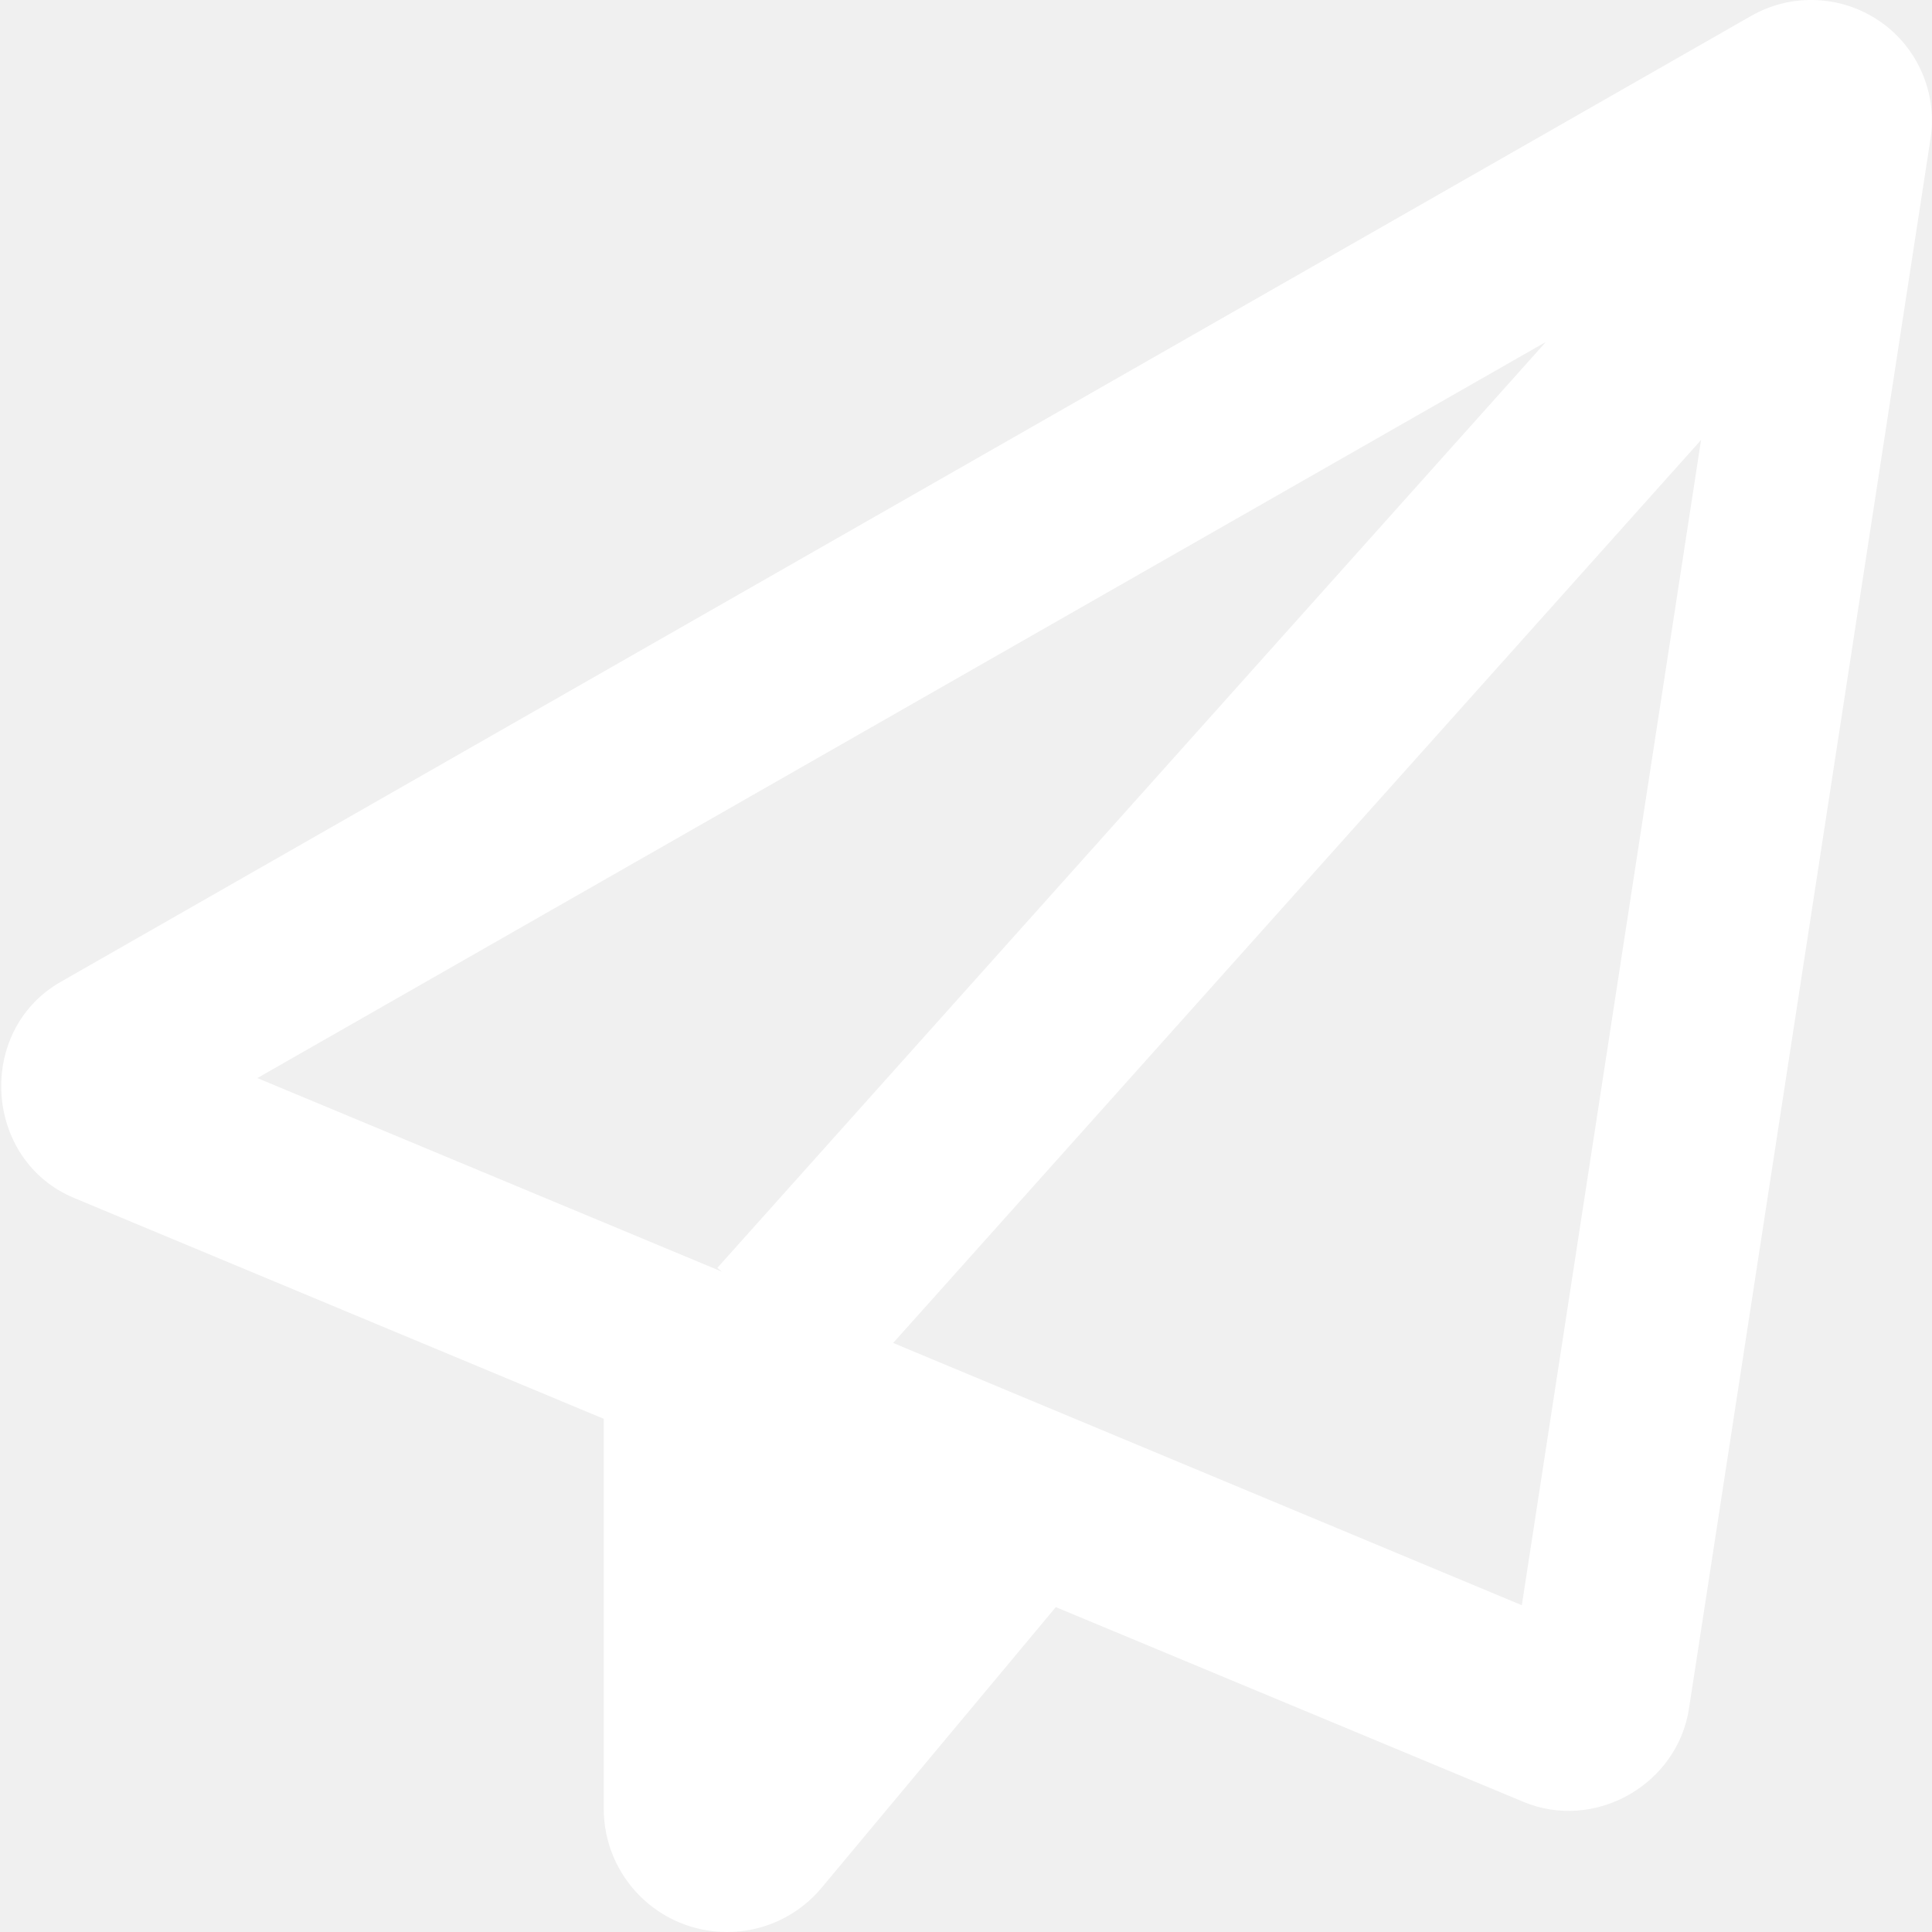
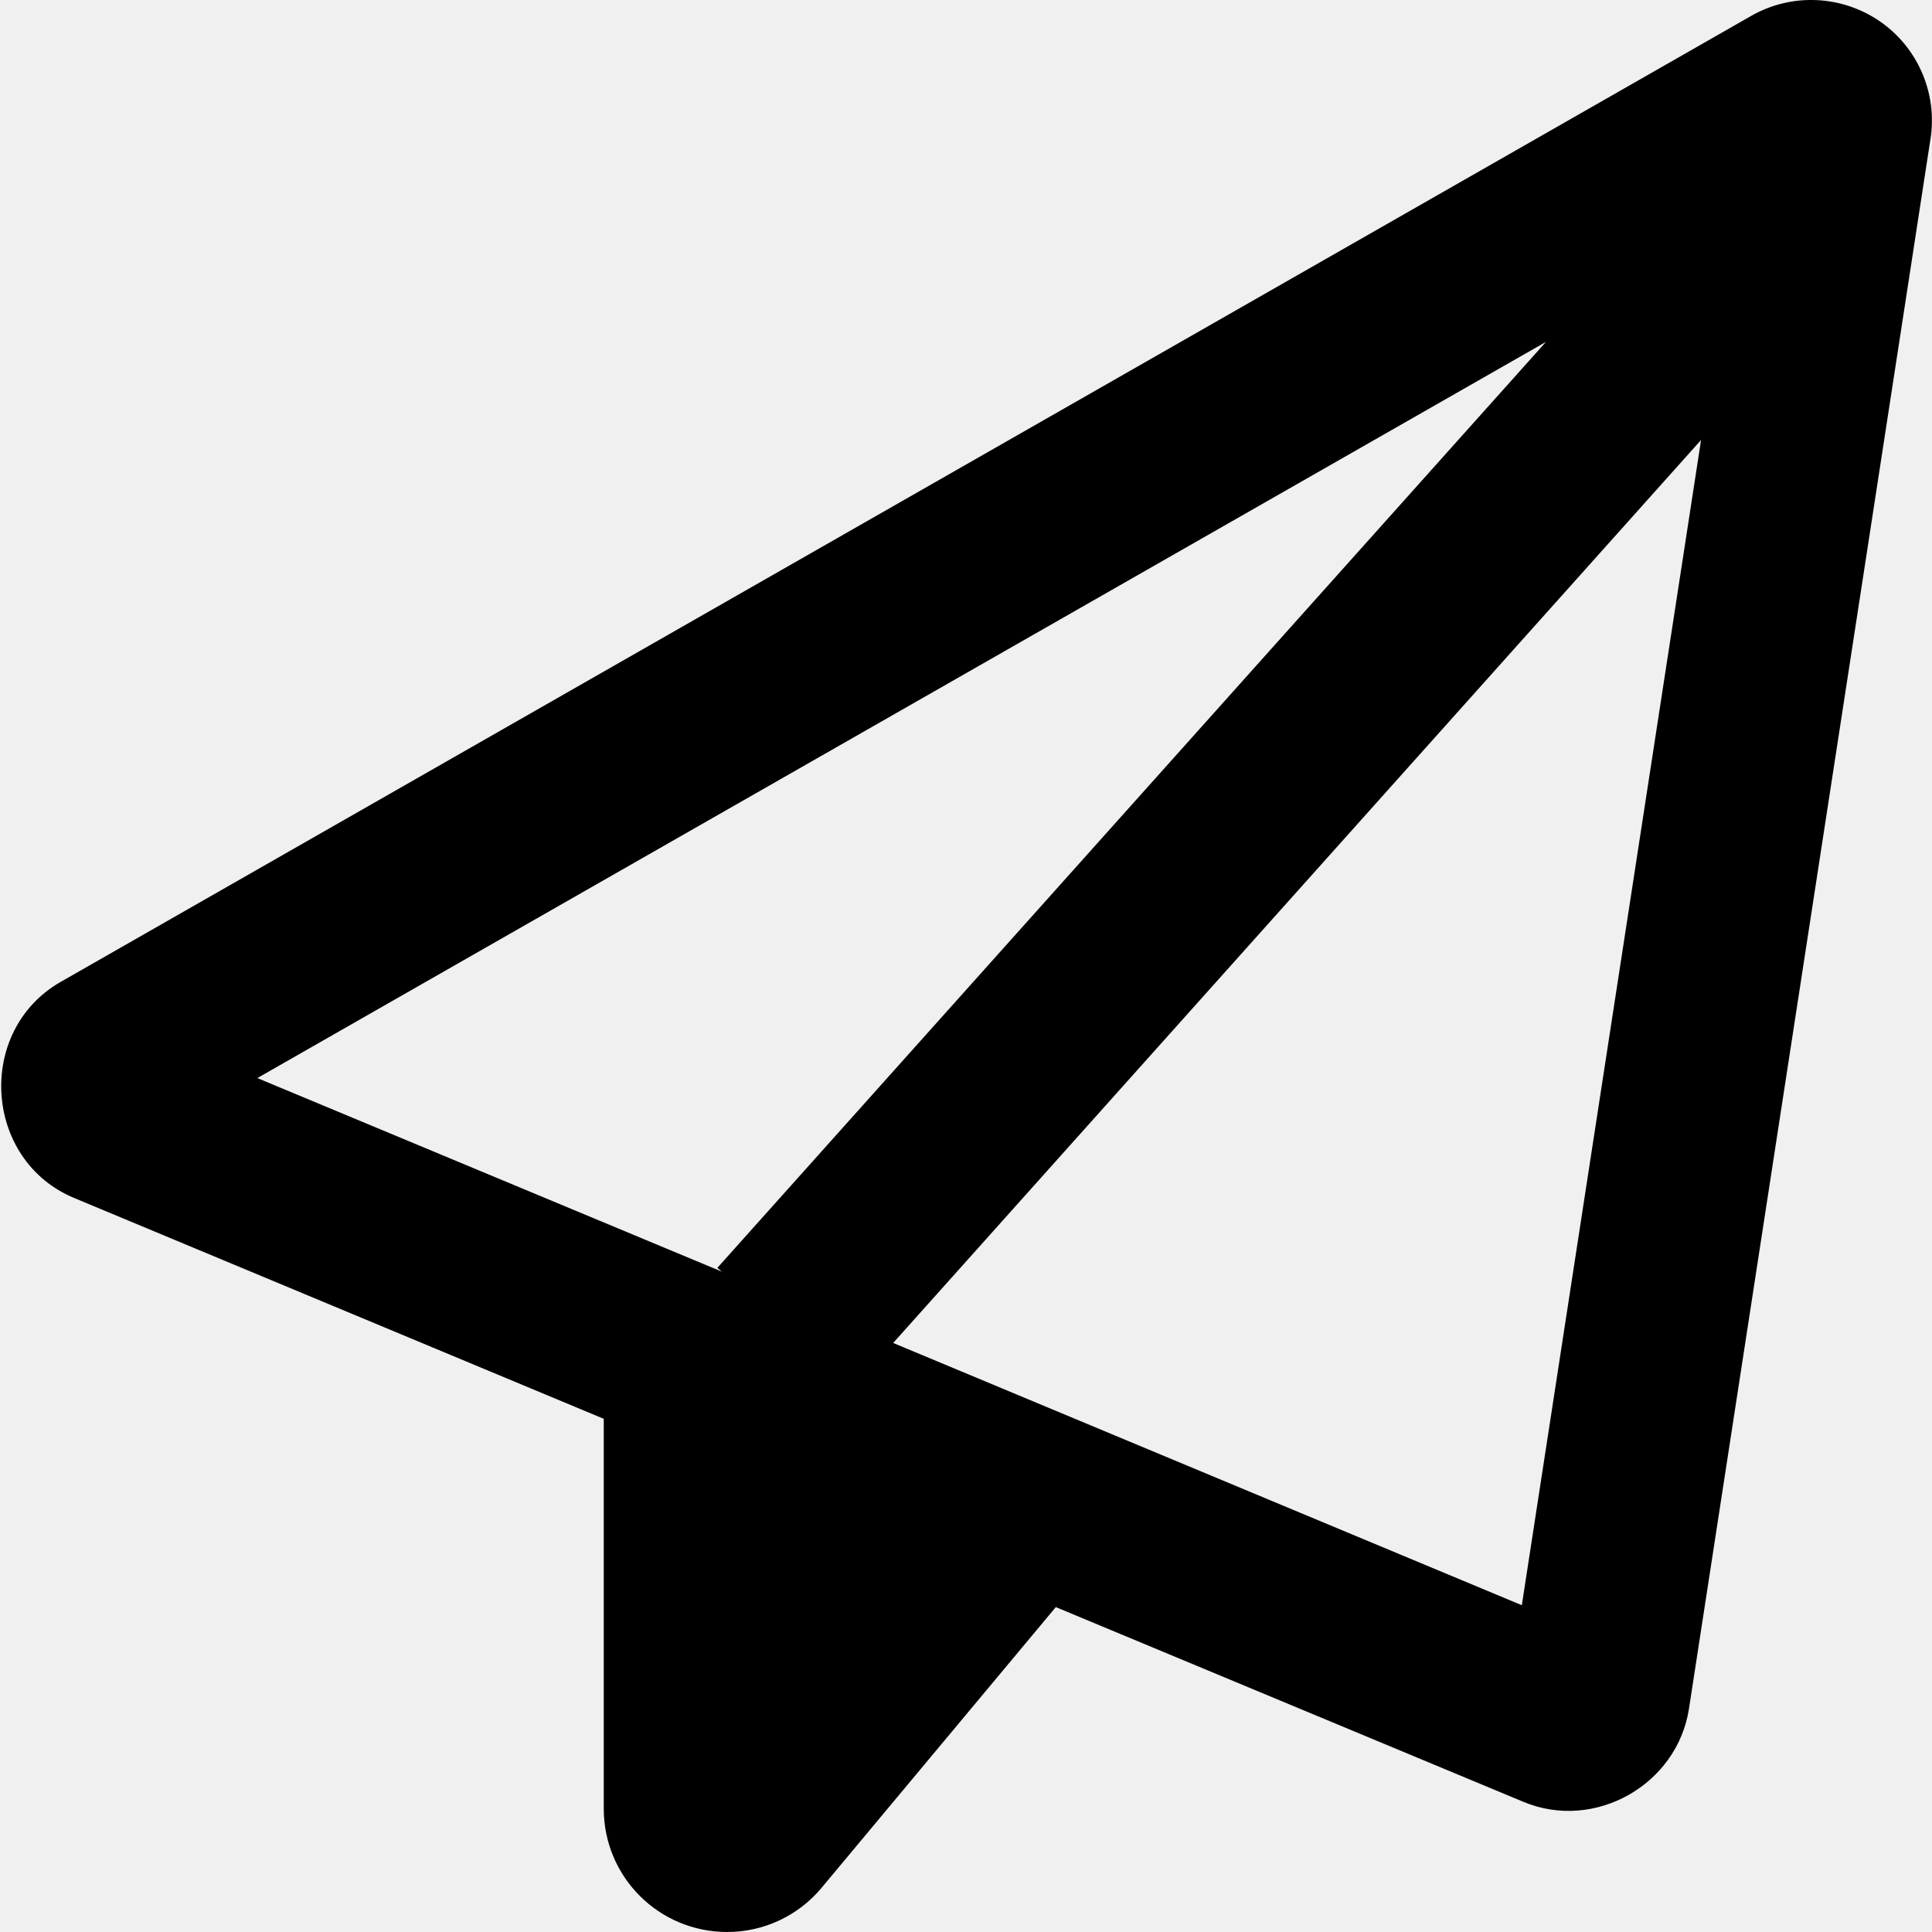
<svg xmlns="http://www.w3.org/2000/svg" viewBox="0 0 512 512">
-   <path fill="#ffffff" d="M16.1 260.2c-22.6 12.9-20.5 47.3 3.6 57.3L160 376l0 103.3c0 18.1 14.6 32.7 32.7 32.7c9.7 0 18.9-4.3 25.1-11.8l62-74.3 123.9 51.6c18.9 7.9 40.8-4.5 43.9-24.7l64-416c1.9-12.1-3.4-24.3-13.5-31.2s-23.3-7.5-34-1.4l-448 256zm52.1 25.5L409.7 90.6 190.1 336l1.2 1L68.2 285.7zM403.3 425.4L236.7 355.9 450.8 116.6 403.3 425.4z" />
+   <path fill="currentColor" d="M16.1 260.2c-22.6 12.9-20.5 47.3 3.6 57.3L160 376l0 103.3c0 18.1 14.6 32.7 32.7 32.7c9.7 0 18.9-4.3 25.1-11.8l62-74.3 123.9 51.6c18.9 7.9 40.8-4.5 43.9-24.7l64-416c1.9-12.1-3.4-24.3-13.5-31.2s-23.3-7.5-34-1.4l-448 256zm52.1 25.5L409.7 90.6 190.1 336l1.2 1L68.2 285.7zM403.3 425.4L236.7 355.9 450.8 116.6 403.3 425.4z" />
</svg>
